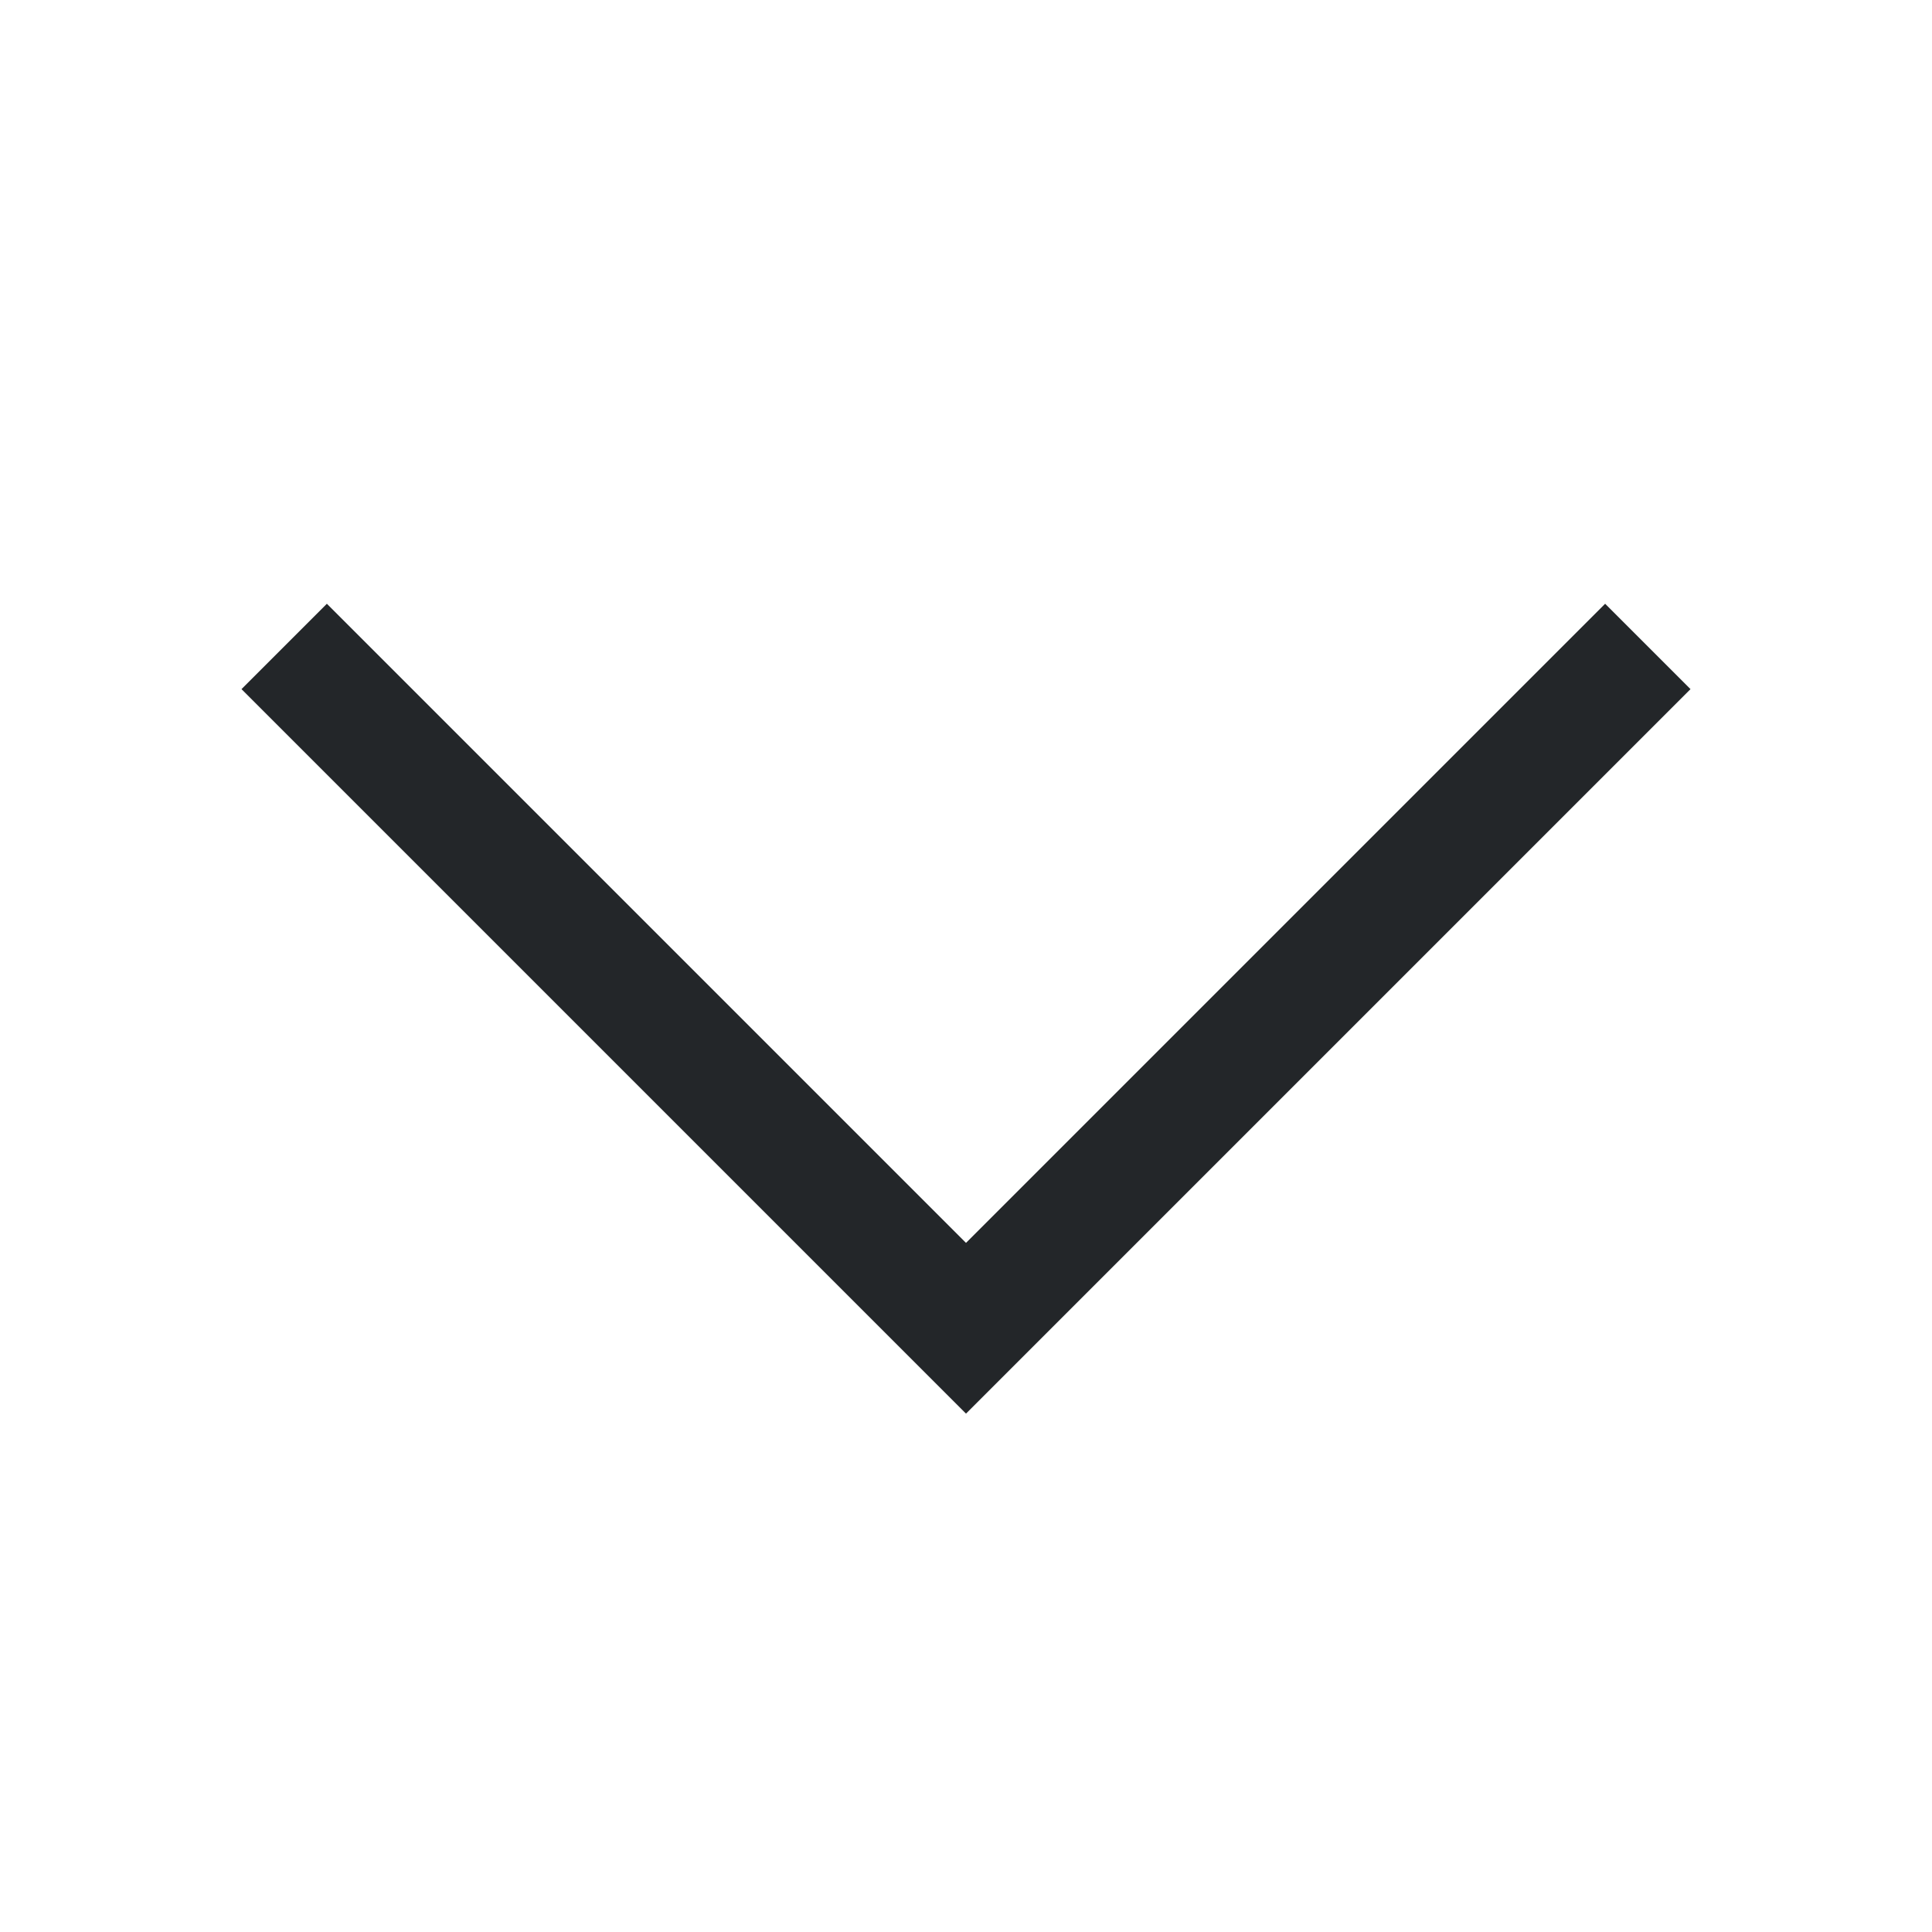
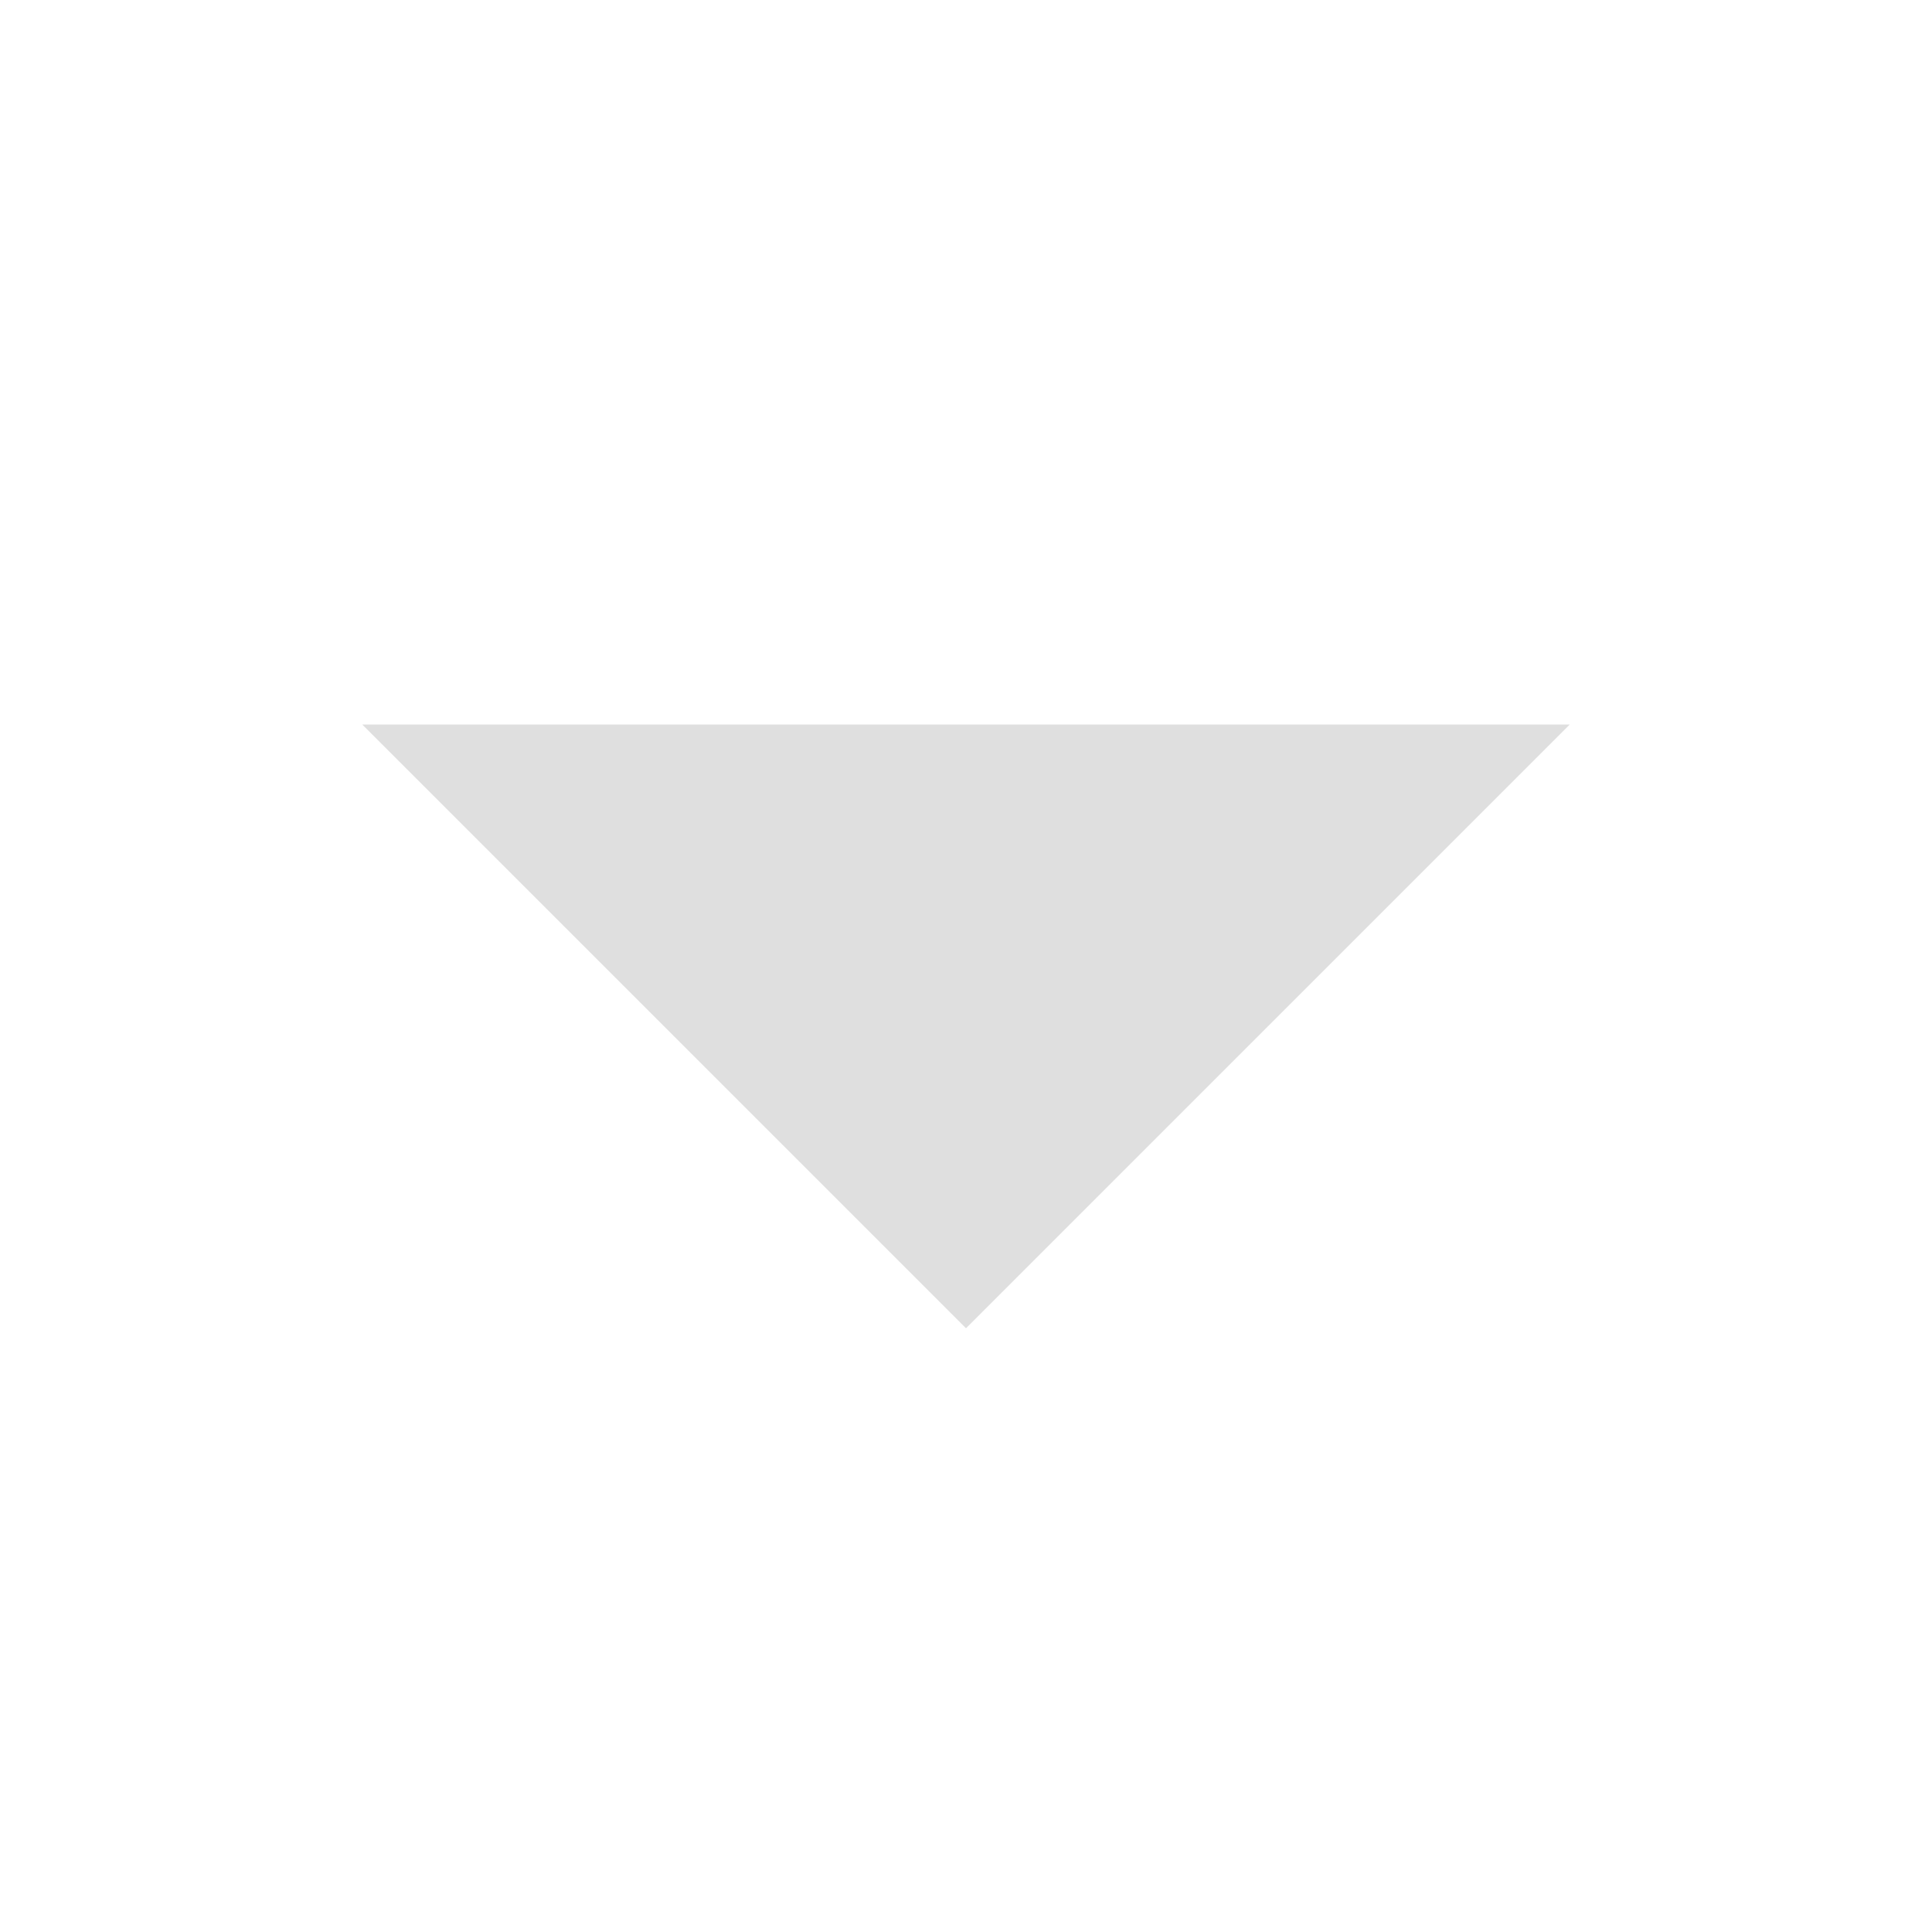
- <svg xmlns="http://www.w3.org/2000/svg" viewBox="0 0 16 16">
-   <style type="text/css" id="current-color-scheme">
-         .ColorScheme-Text {
-             color:#232629;
-         }
-     </style>
-   <path d="M8 11.707l-6-6L2.707 5 8 10.293 13.293 5l.707.707-6 6z" class="ColorScheme-Text" fill="currentColor" />
+ <svg xmlns="http://www.w3.org/2000/svg" style="fill-rule:evenodd;clip-rule:evenodd;stroke-linejoin:round;stroke-miterlimit:2" width="100%" height="100%" viewBox="0 0 16 16" xml:space="preserve">
+   <defs>
+     <style id="current-color-scheme" type="text/css">
+    .ColorScheme-Text { color:#dfdfdf; } .ColorScheme-Highlight { color:#4285f4; } .ColorScheme-NeutralText { color:#ff9800; } .ColorScheme-PositiveText { color:#4caf50; } .ColorScheme-NegativeText { color:#f44336; }
+   </style>
+   </defs>
+   <path style="fill:currentColor;" class="ColorScheme-Text" d="M3,6l5,5l5,-5l-10,0Z" />
</svg>
